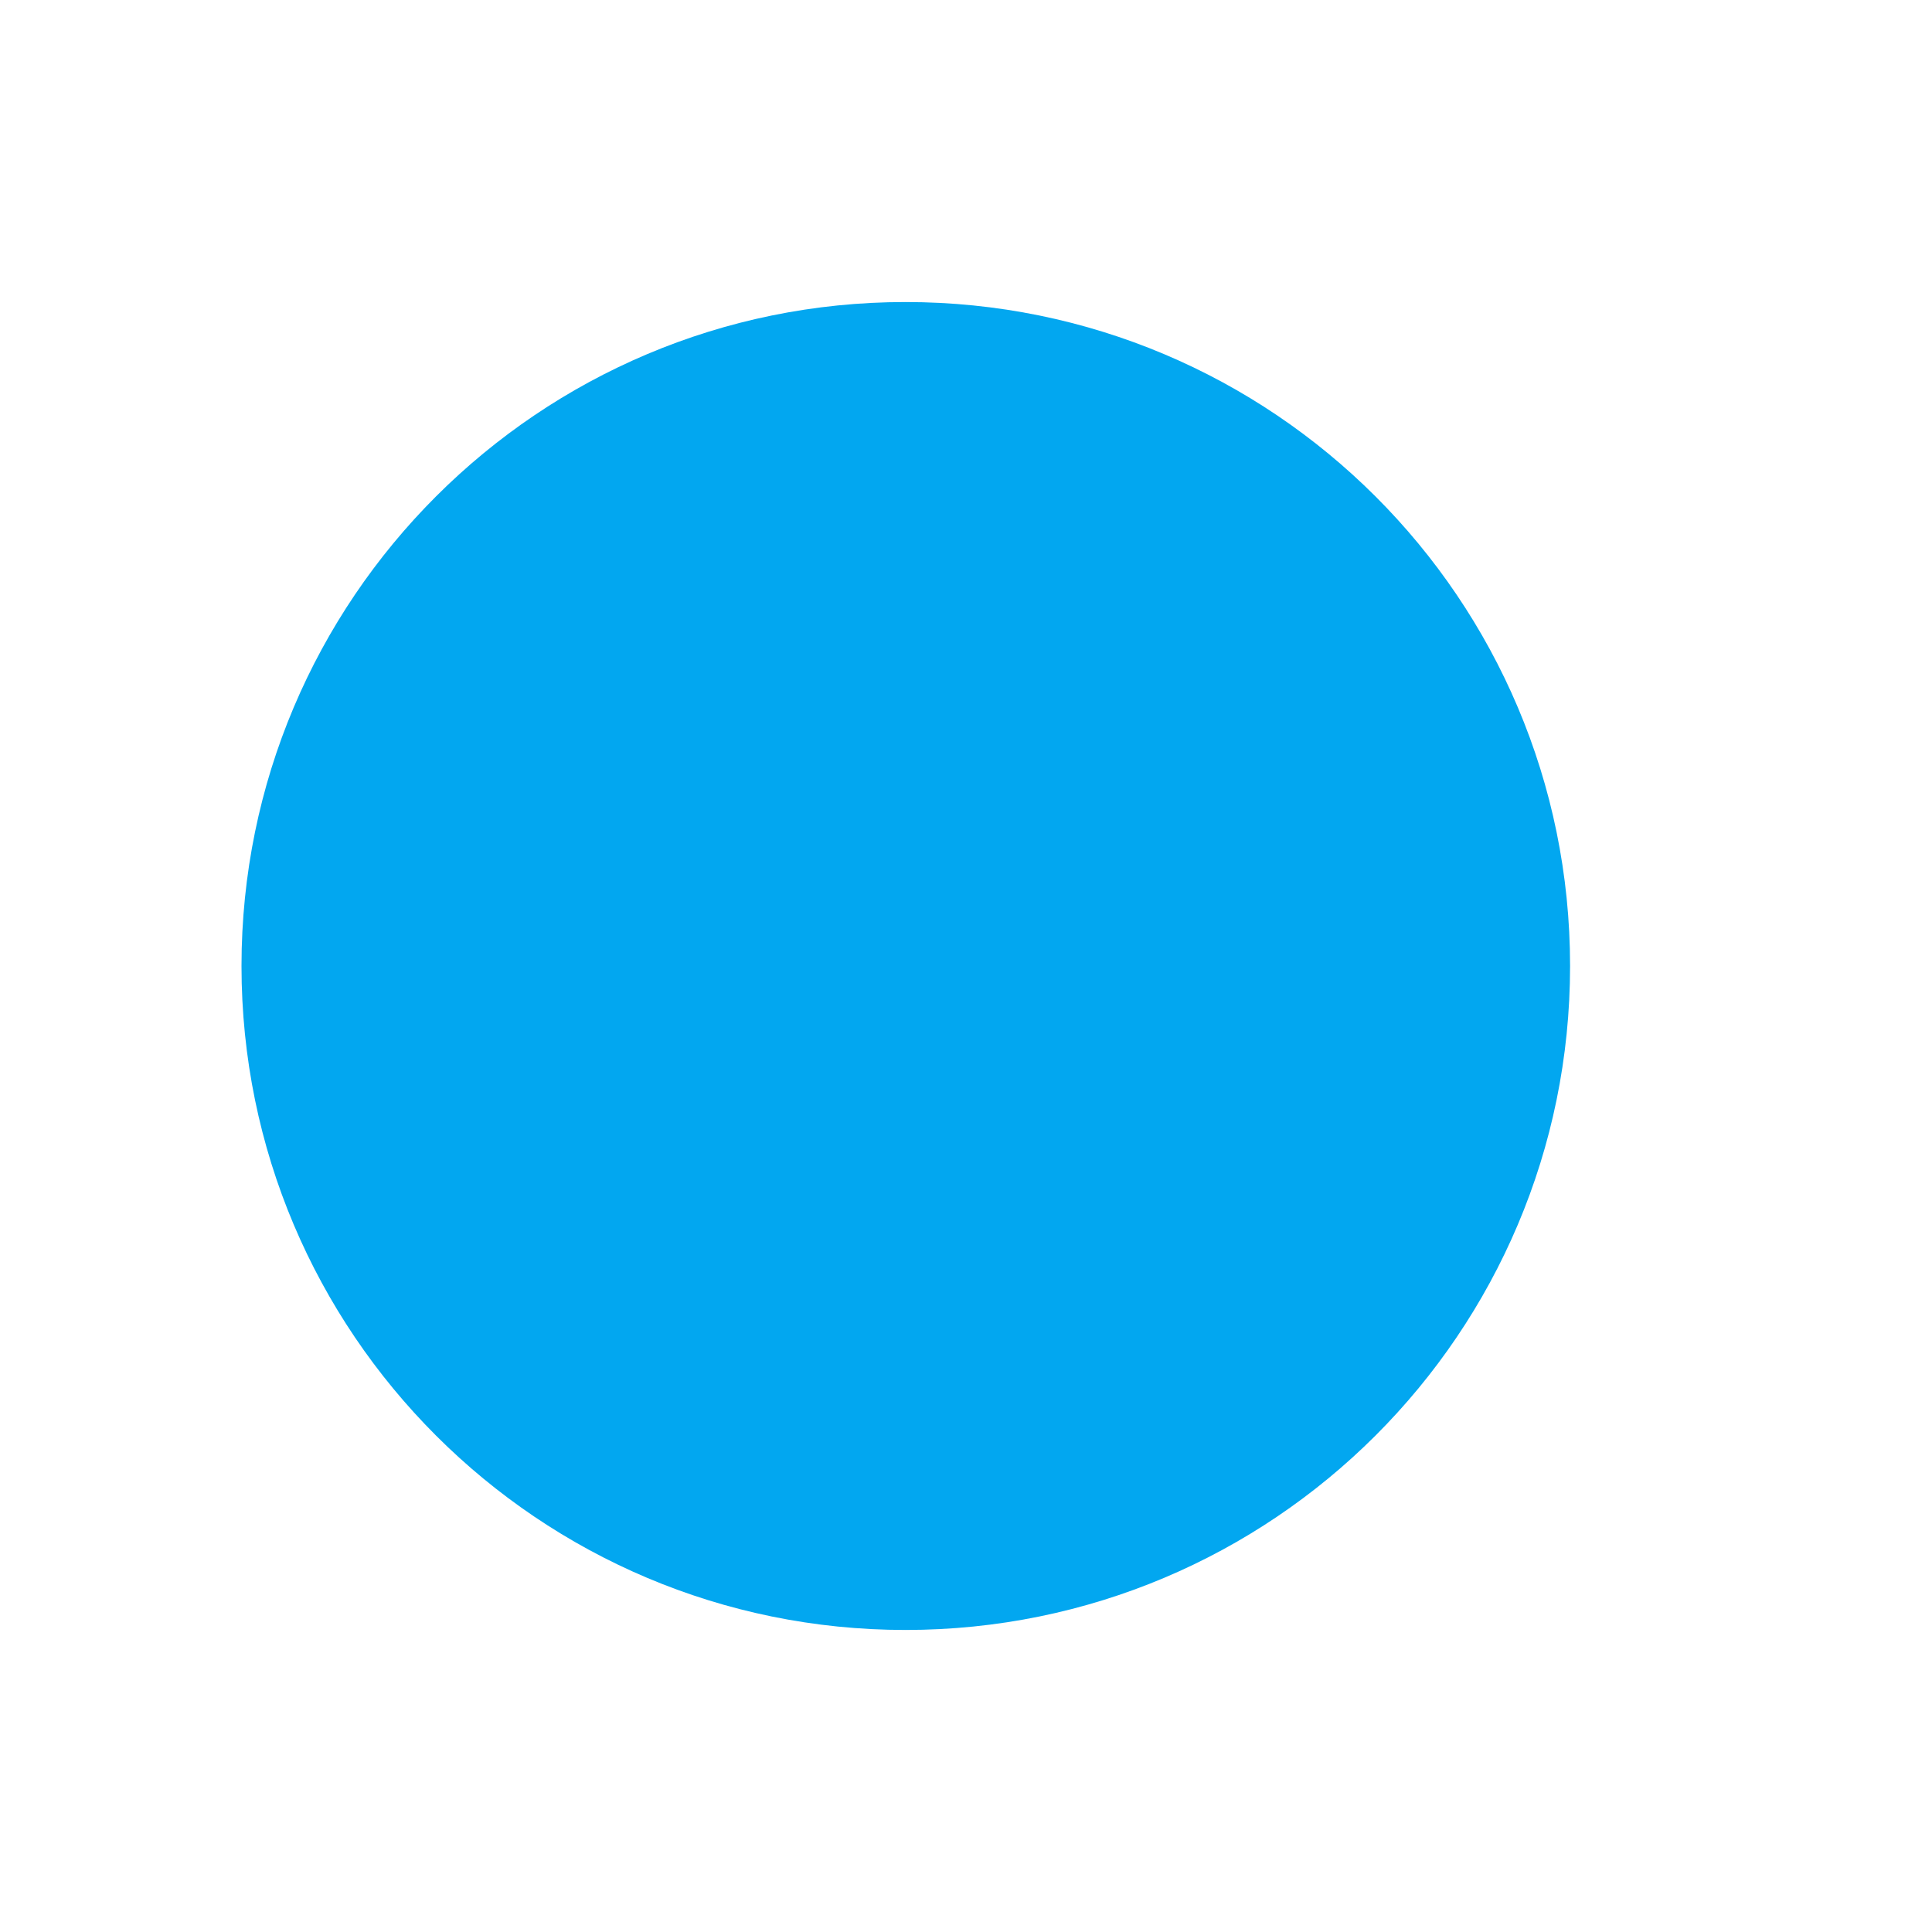
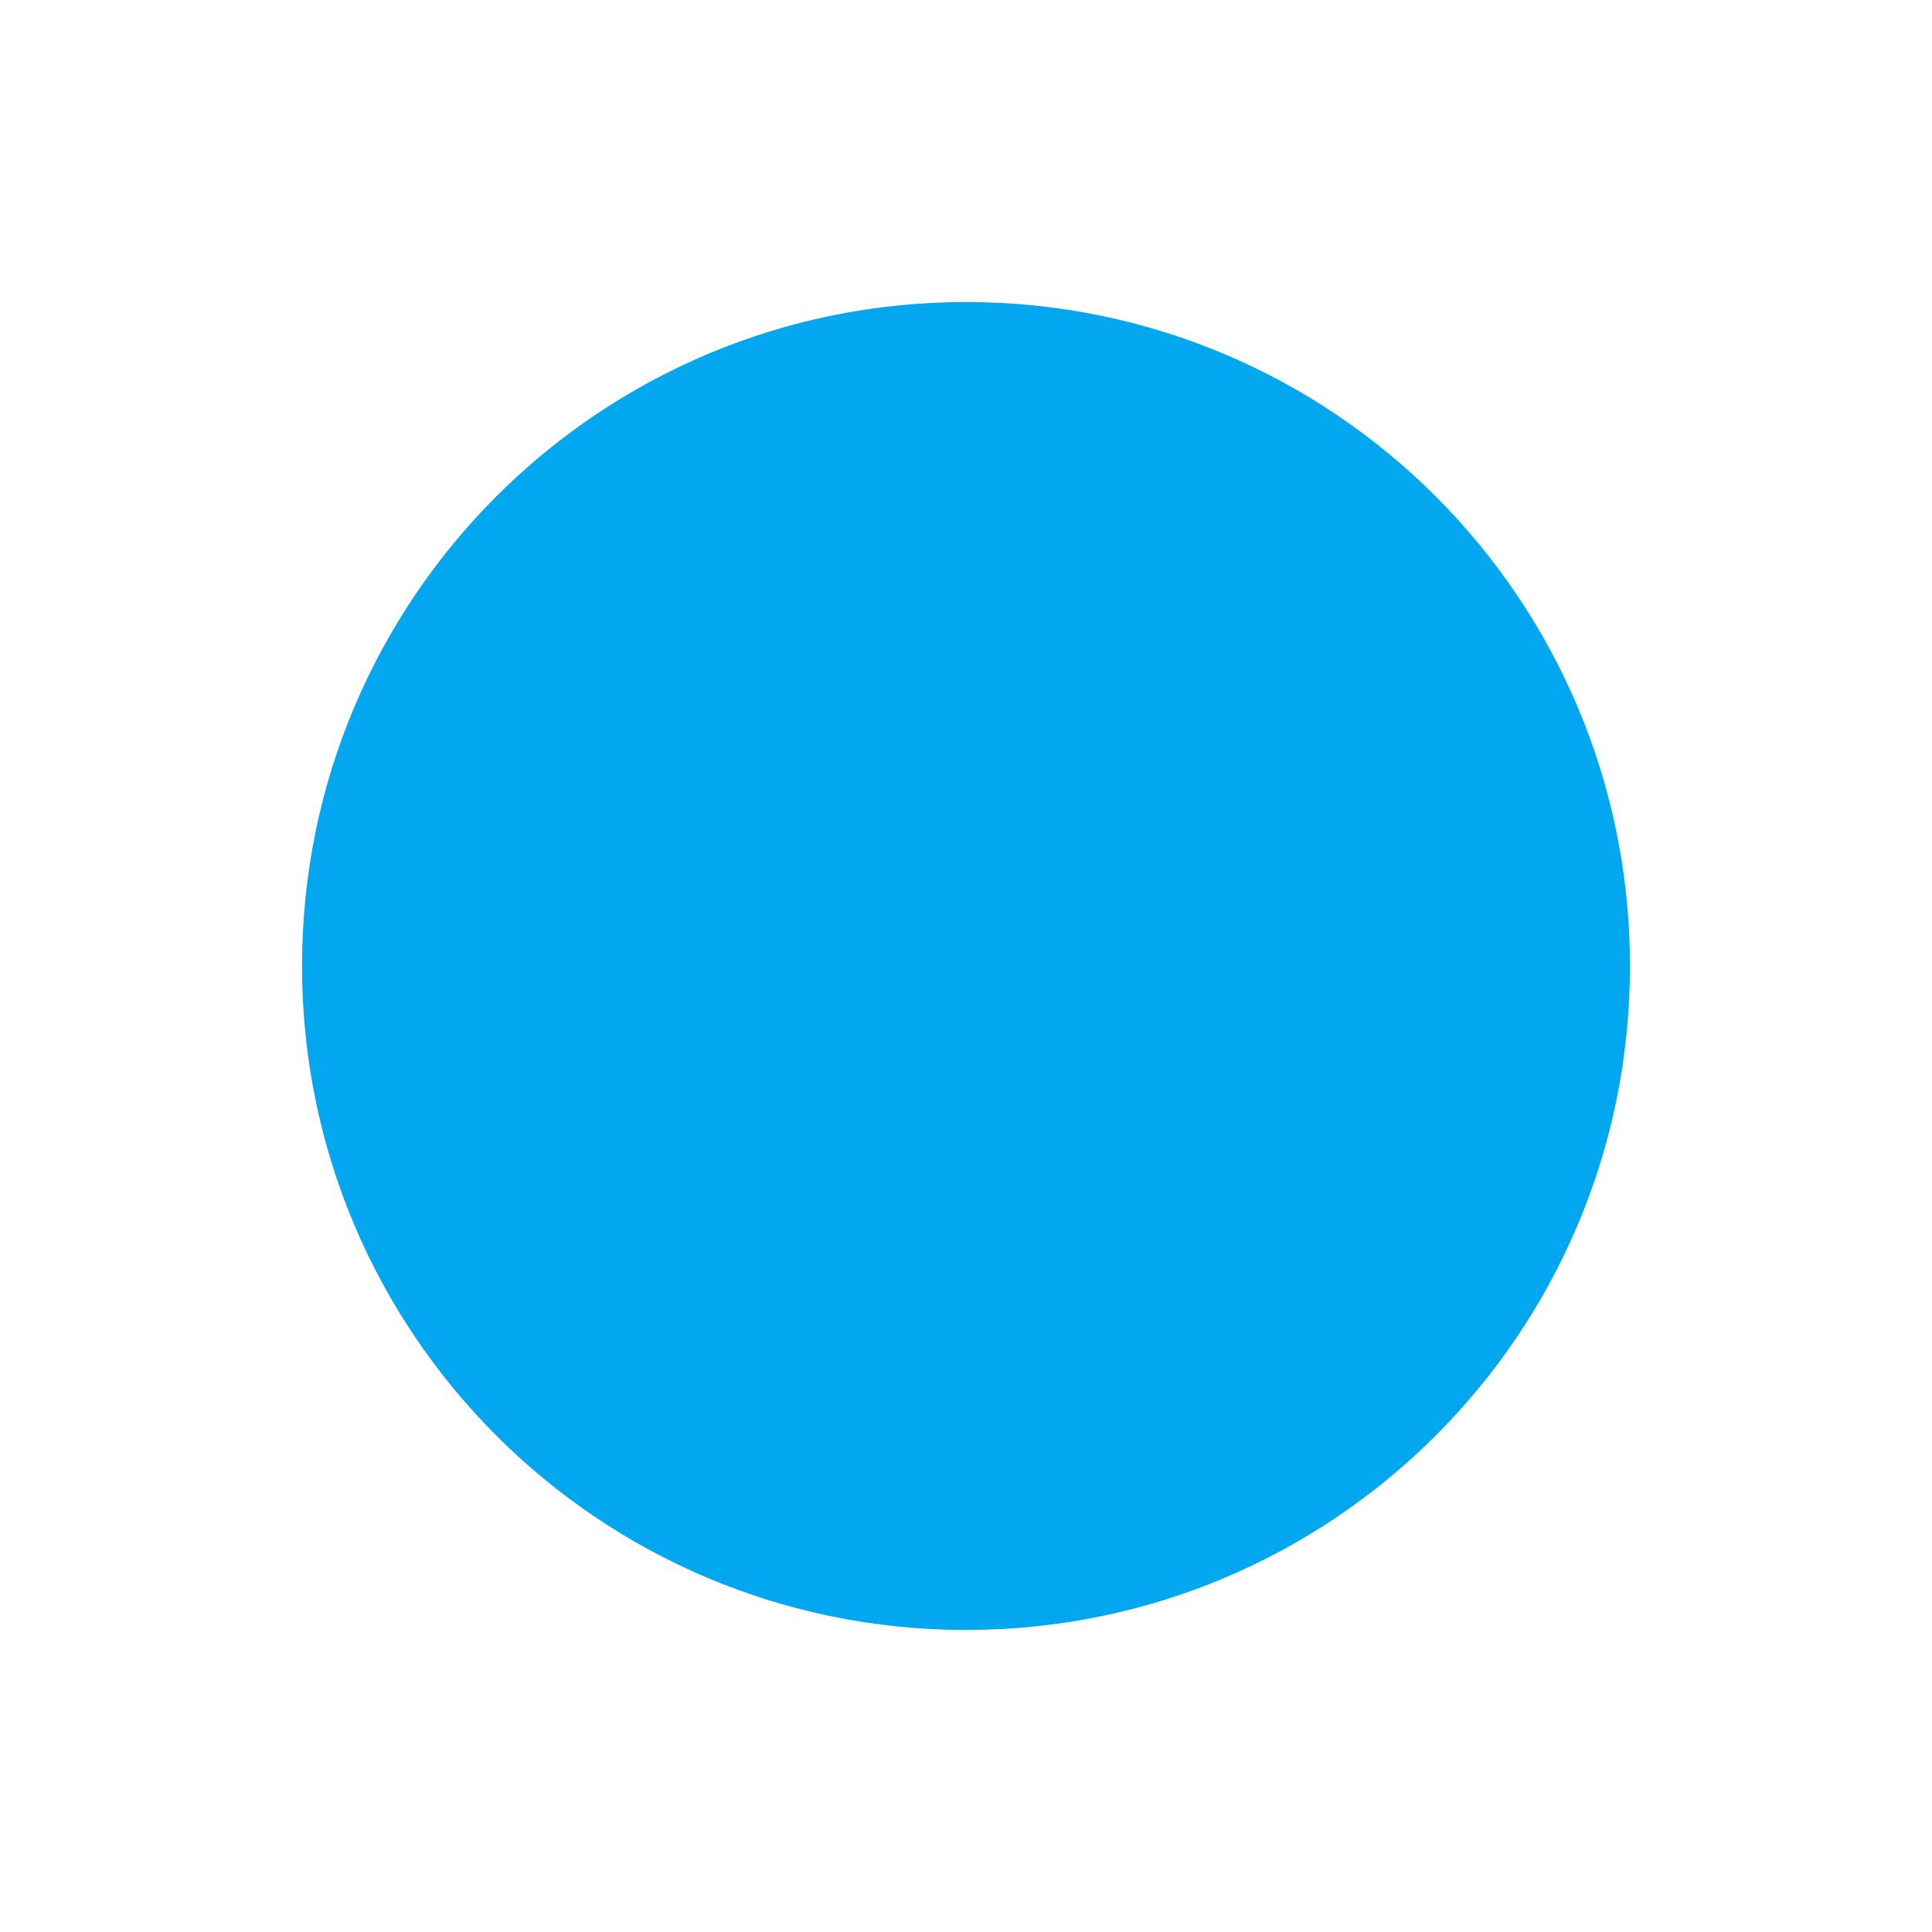
<svg xmlns="http://www.w3.org/2000/svg" version="1.1" width="3px" height="3px">
-   <g transform="matrix(1 0 0 1 -1320 -313 )">
-     <path d="M 0.375 1.5  C 0.375 2.07  0.837 2.531  1.406 2.531  C 1.976 2.531  2.438 2.07  2.438 1.5  C 2.438 0.93  1.976 0.469  1.406 0.469  C 0.837 0.469  0.375 0.93  0.375 1.5  Z " fill-rule="nonzero" fill="#02a7f0" stroke="none" transform="matrix(1 0 0 1 1320 313 )" />
+   <g transform="matrix(1 0 0 1 -1323 -313 )">
+     <path d="M 0.469 1.5  C 0.469 2.07  0.93 2.531  1.5 2.531  C 2.07 2.531  2.531 2.07  2.531 1.5  C 2.531 0.93  2.07 0.469  1.5 0.469  C 0.93 0.469  0.469 0.93  0.469 1.5  Z " fill-rule="nonzero" fill="#02a7f0" stroke="none" transform="matrix(1 0 0 1 1323 313 )" />
  </g>
</svg>
